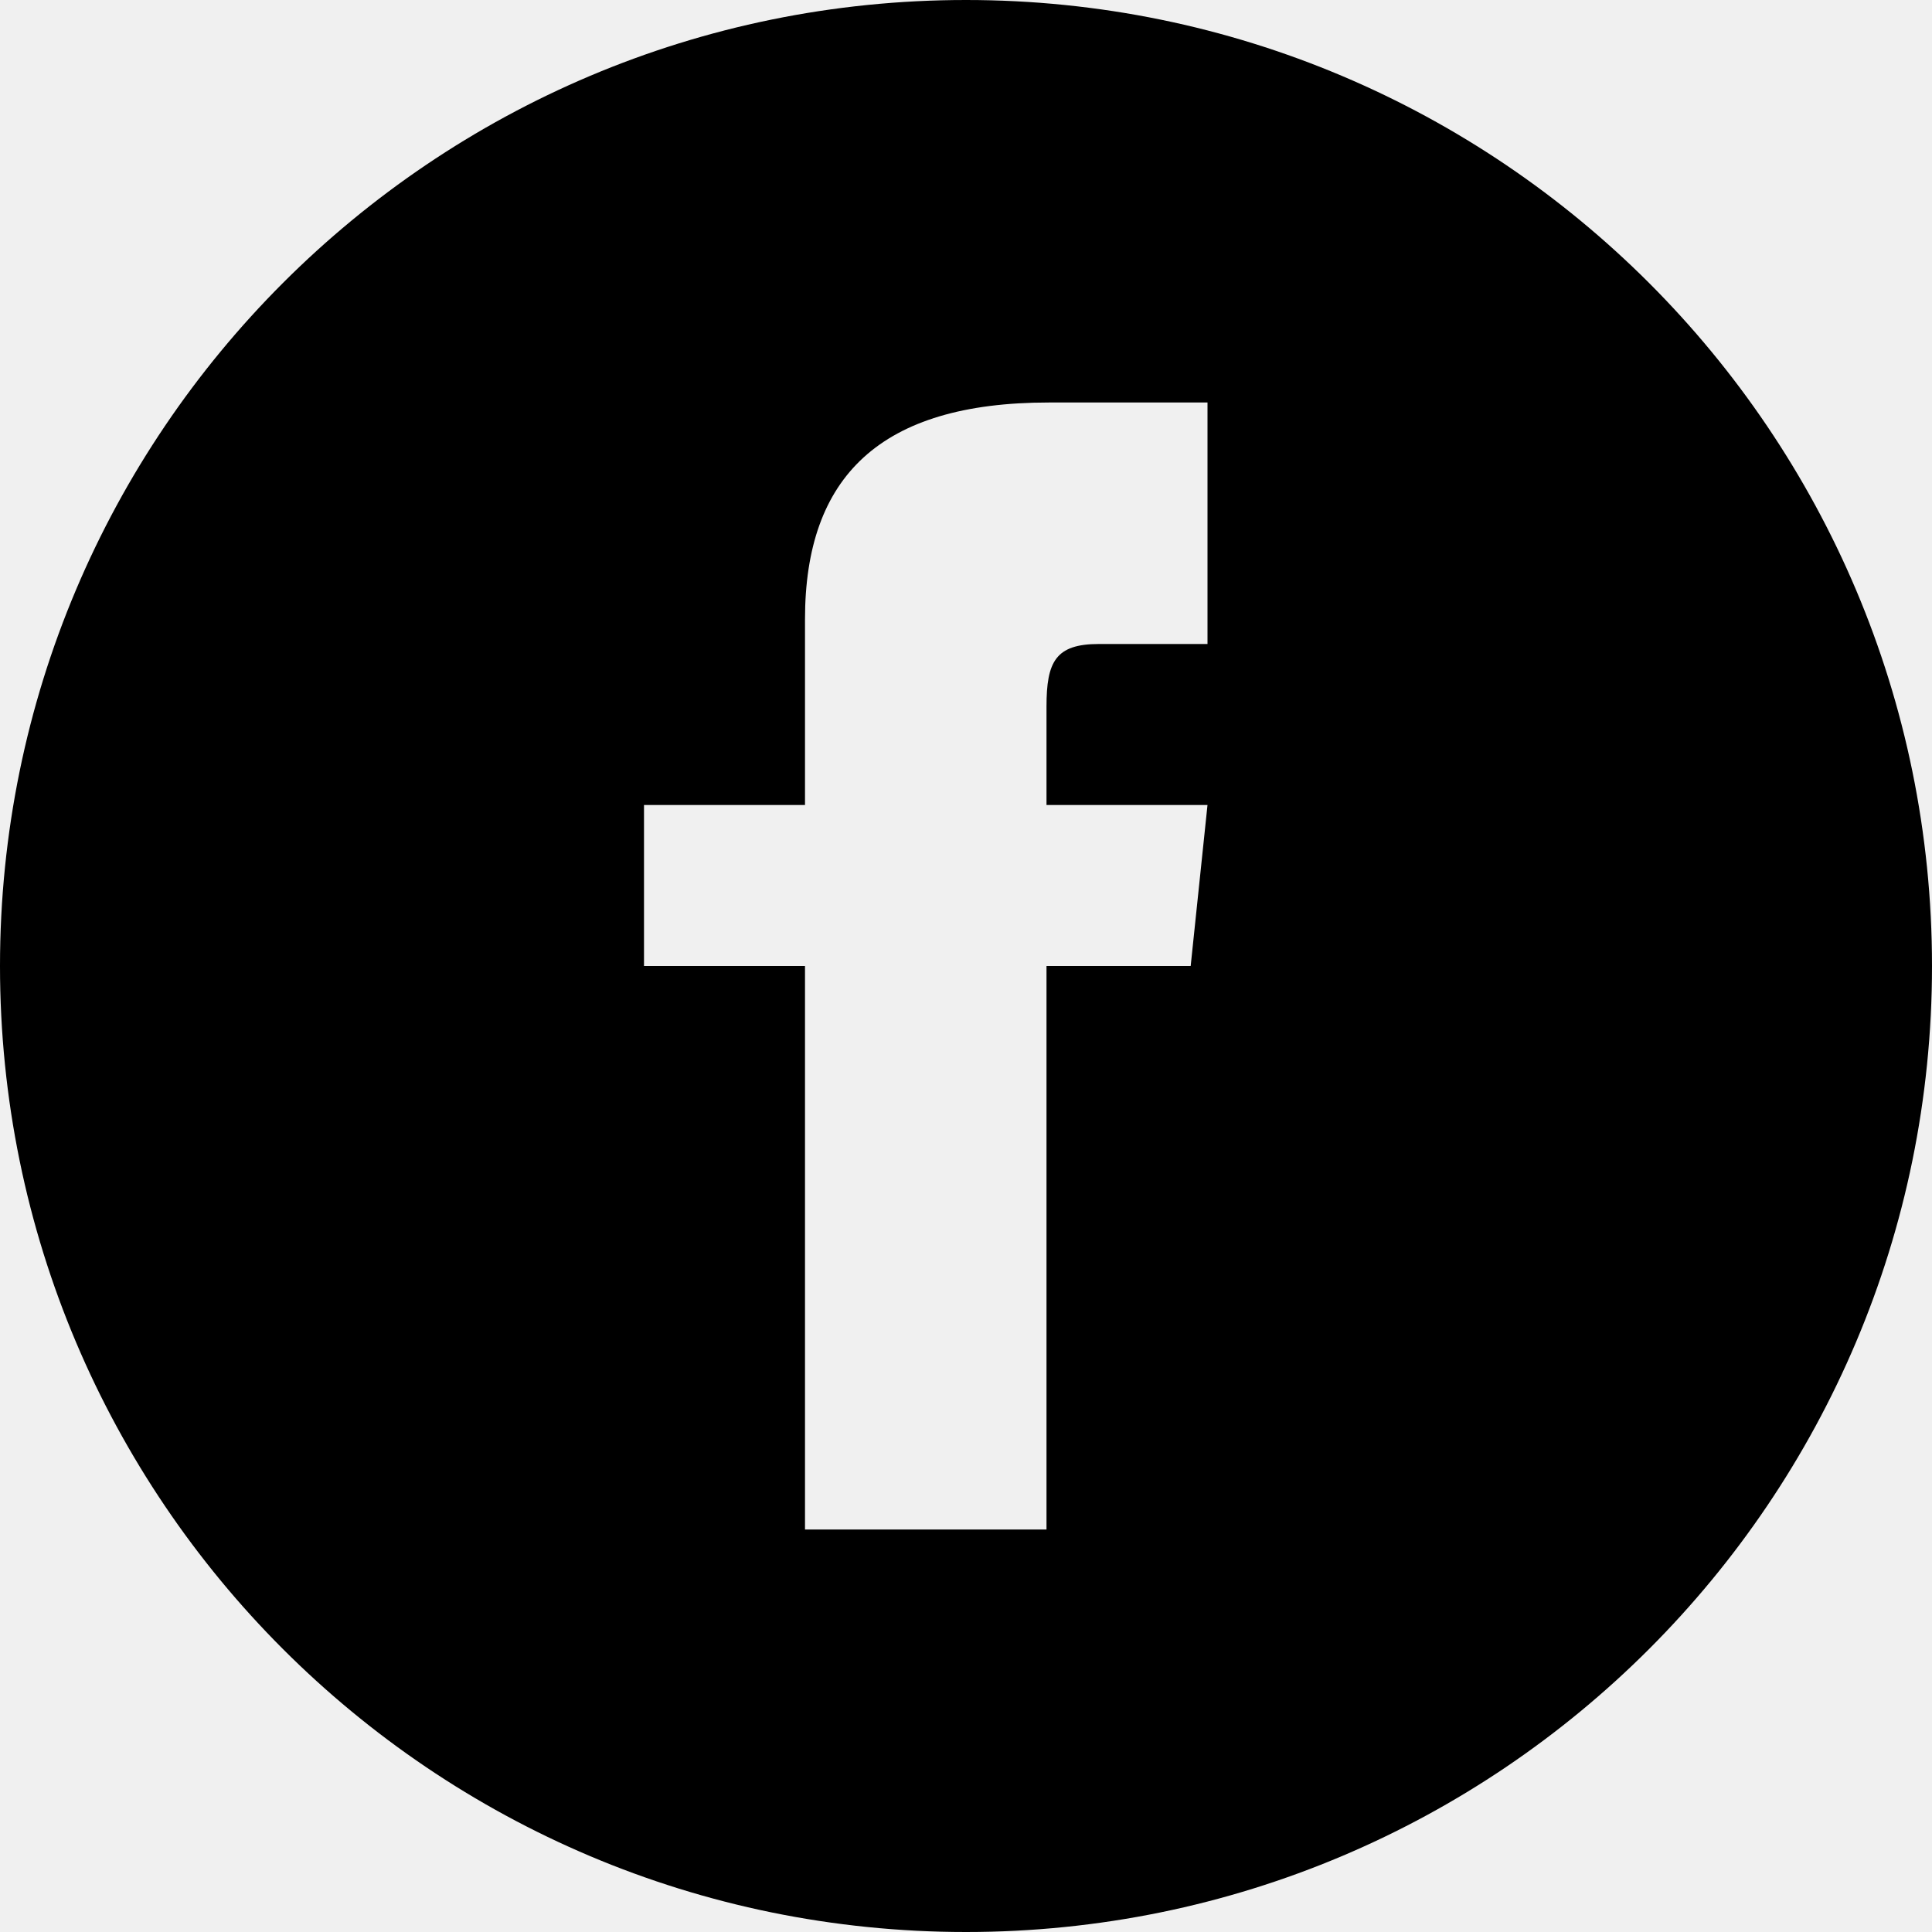
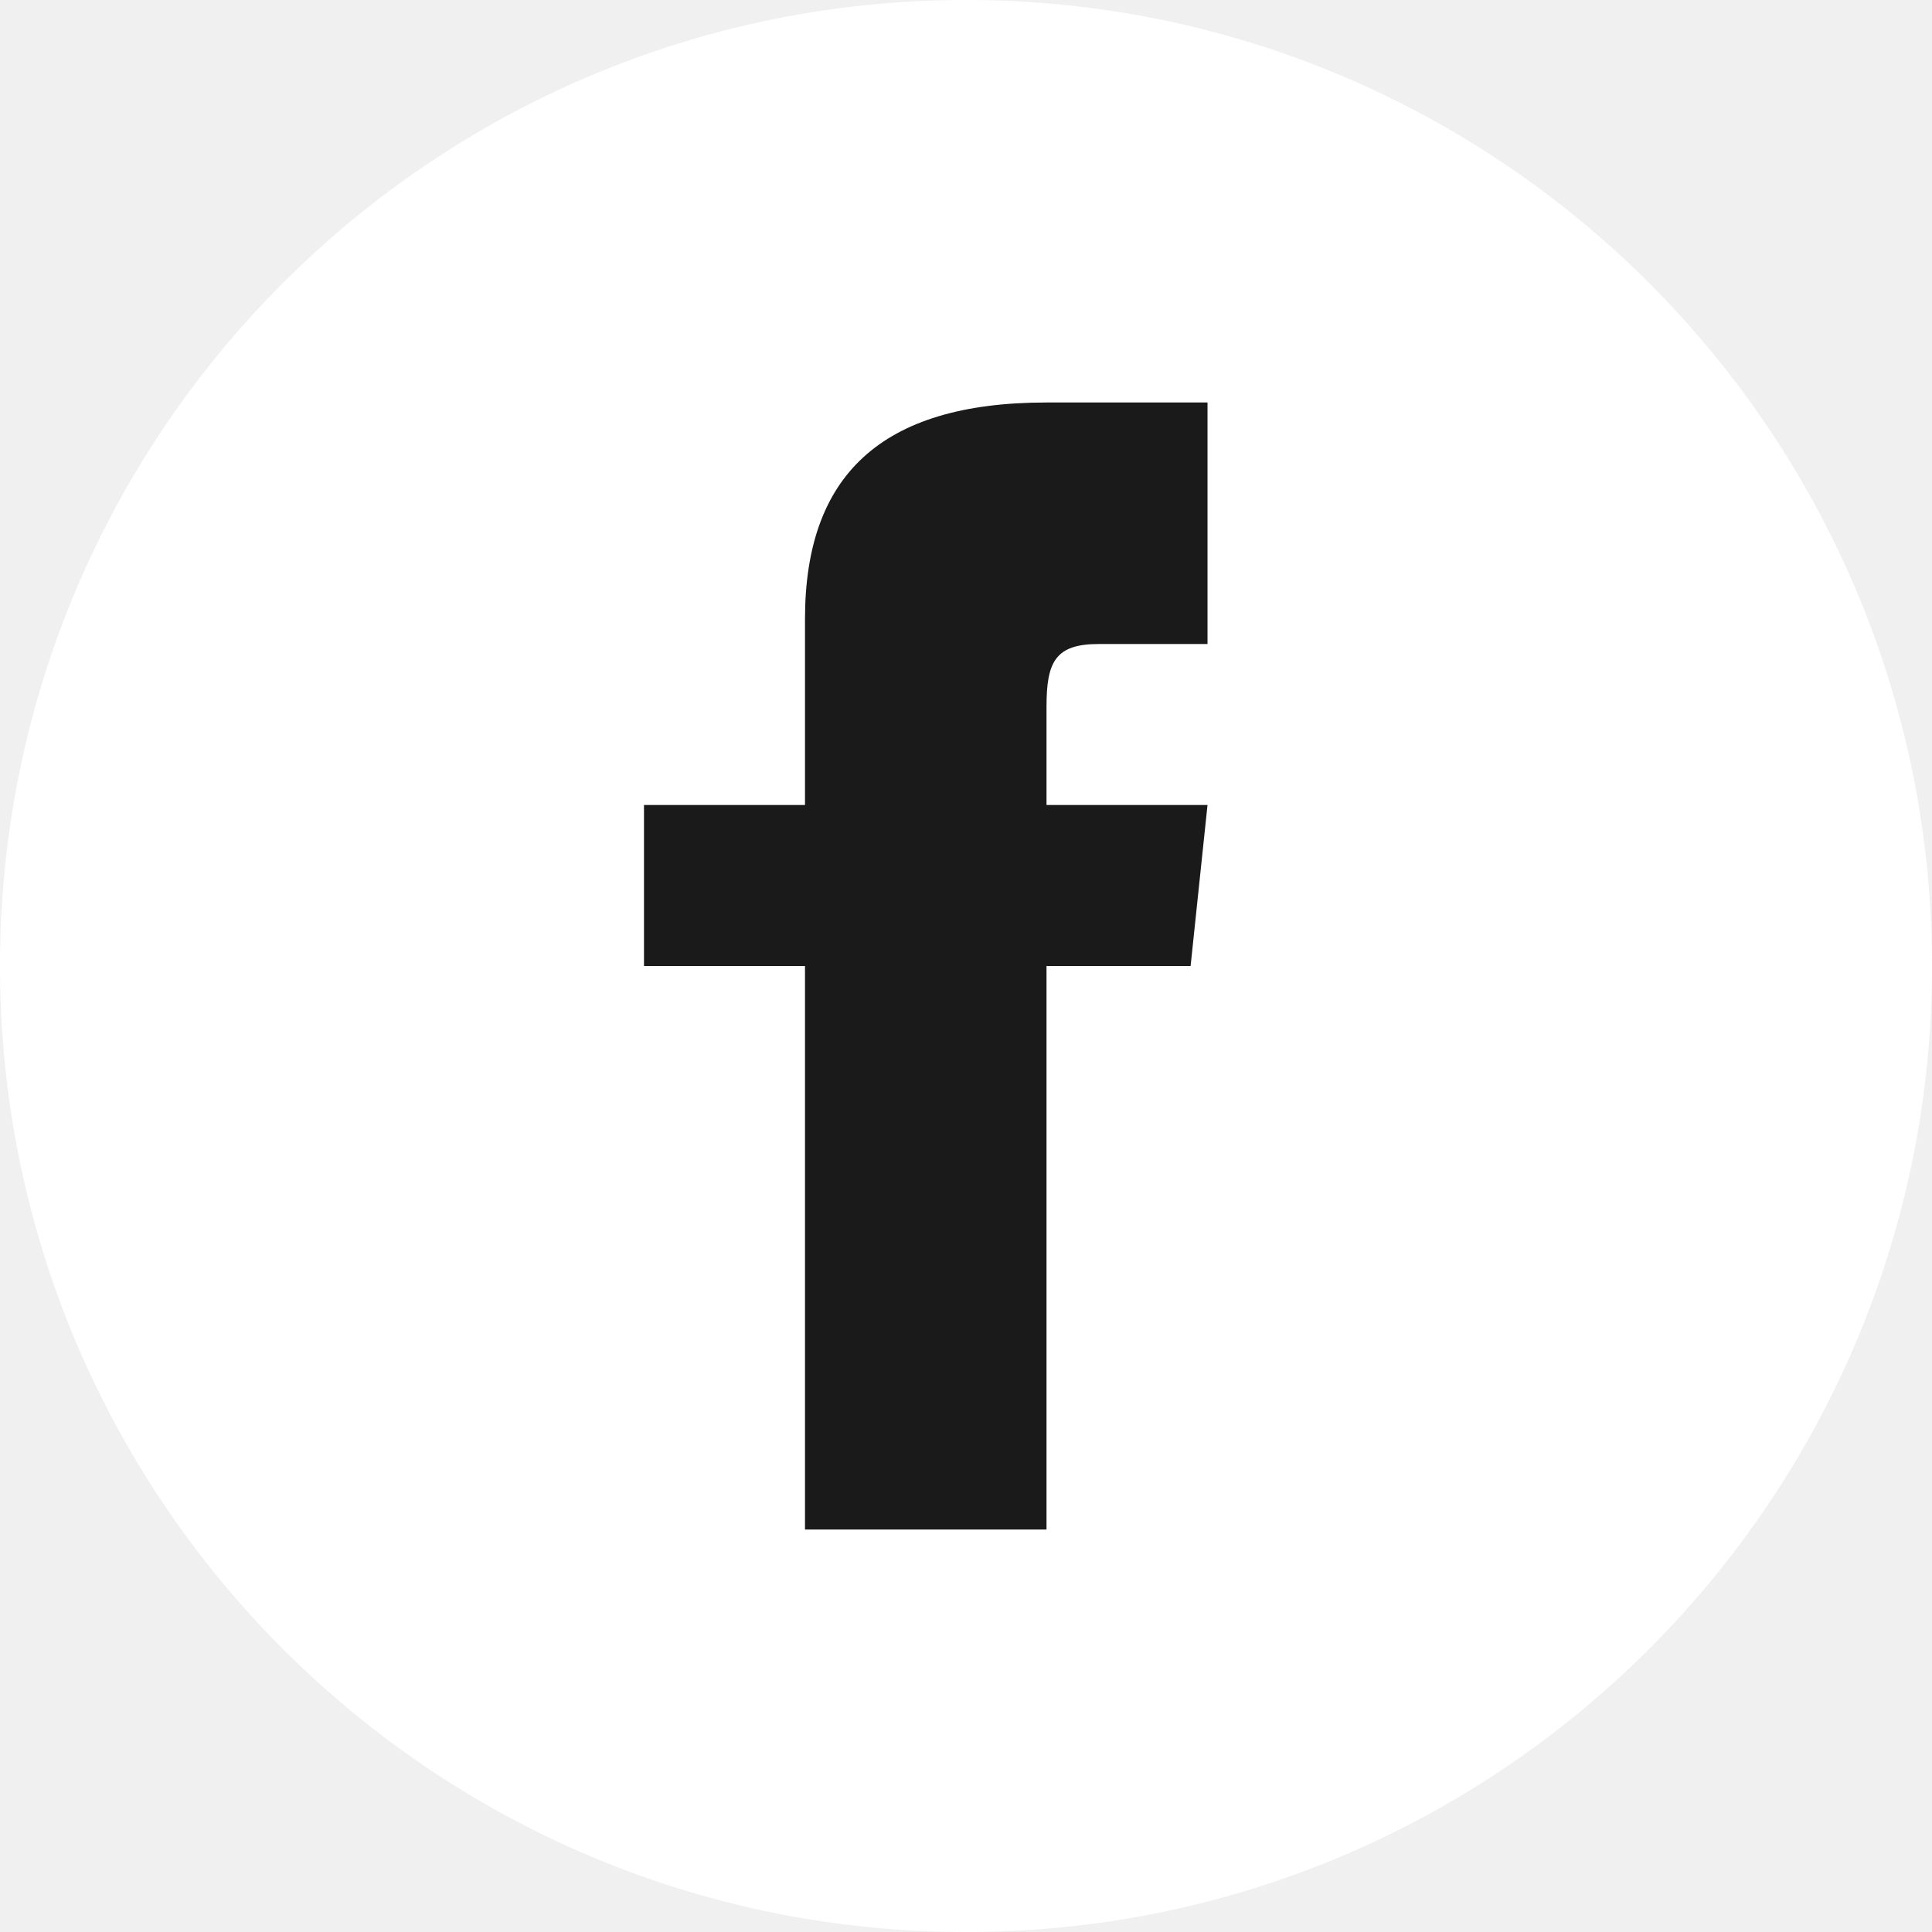
- <svg xmlns="http://www.w3.org/2000/svg" width="24" height="24" viewBox="0 0 24 24">
-   <path d="M12 0c-6.627 0-12 5.373-12 12s5.373 12 12 12 12-5.373 12-12-5.373-12-12-12zm3 8h-1.35c-.538 0-.65.221-.65.778v1.222h2l-.209 2h-1.791v7h-3v-7h-2v-2h2v-2.308c0-1.769.931-2.692 3.029-2.692h1.971v3z" />
+ <svg xmlns="http://www.w3.org/2000/svg" viewBox="0 0 24 24">
+   <path d="M12,0A12,12,0,1,0,24,12,12,12,0,0,0,12,0Zm3,8H13.65c-.54,0-.65.22-.65.78V10h2l-.21,2H13v7H10V12H8V10h2V7.69C10,5.92,10.93,5,13,5h2Z" style="fill:#fff" />
+   <path d="M13,8.78V10h2l-.21,2H13v7H10V12H8V10h2V7.69C10,5.92,10.93,5,13,5h2V8H13.65C13.11,8,13,8.22,13,8.78Z" style="fill:#1a1a1a" />
</svg>
